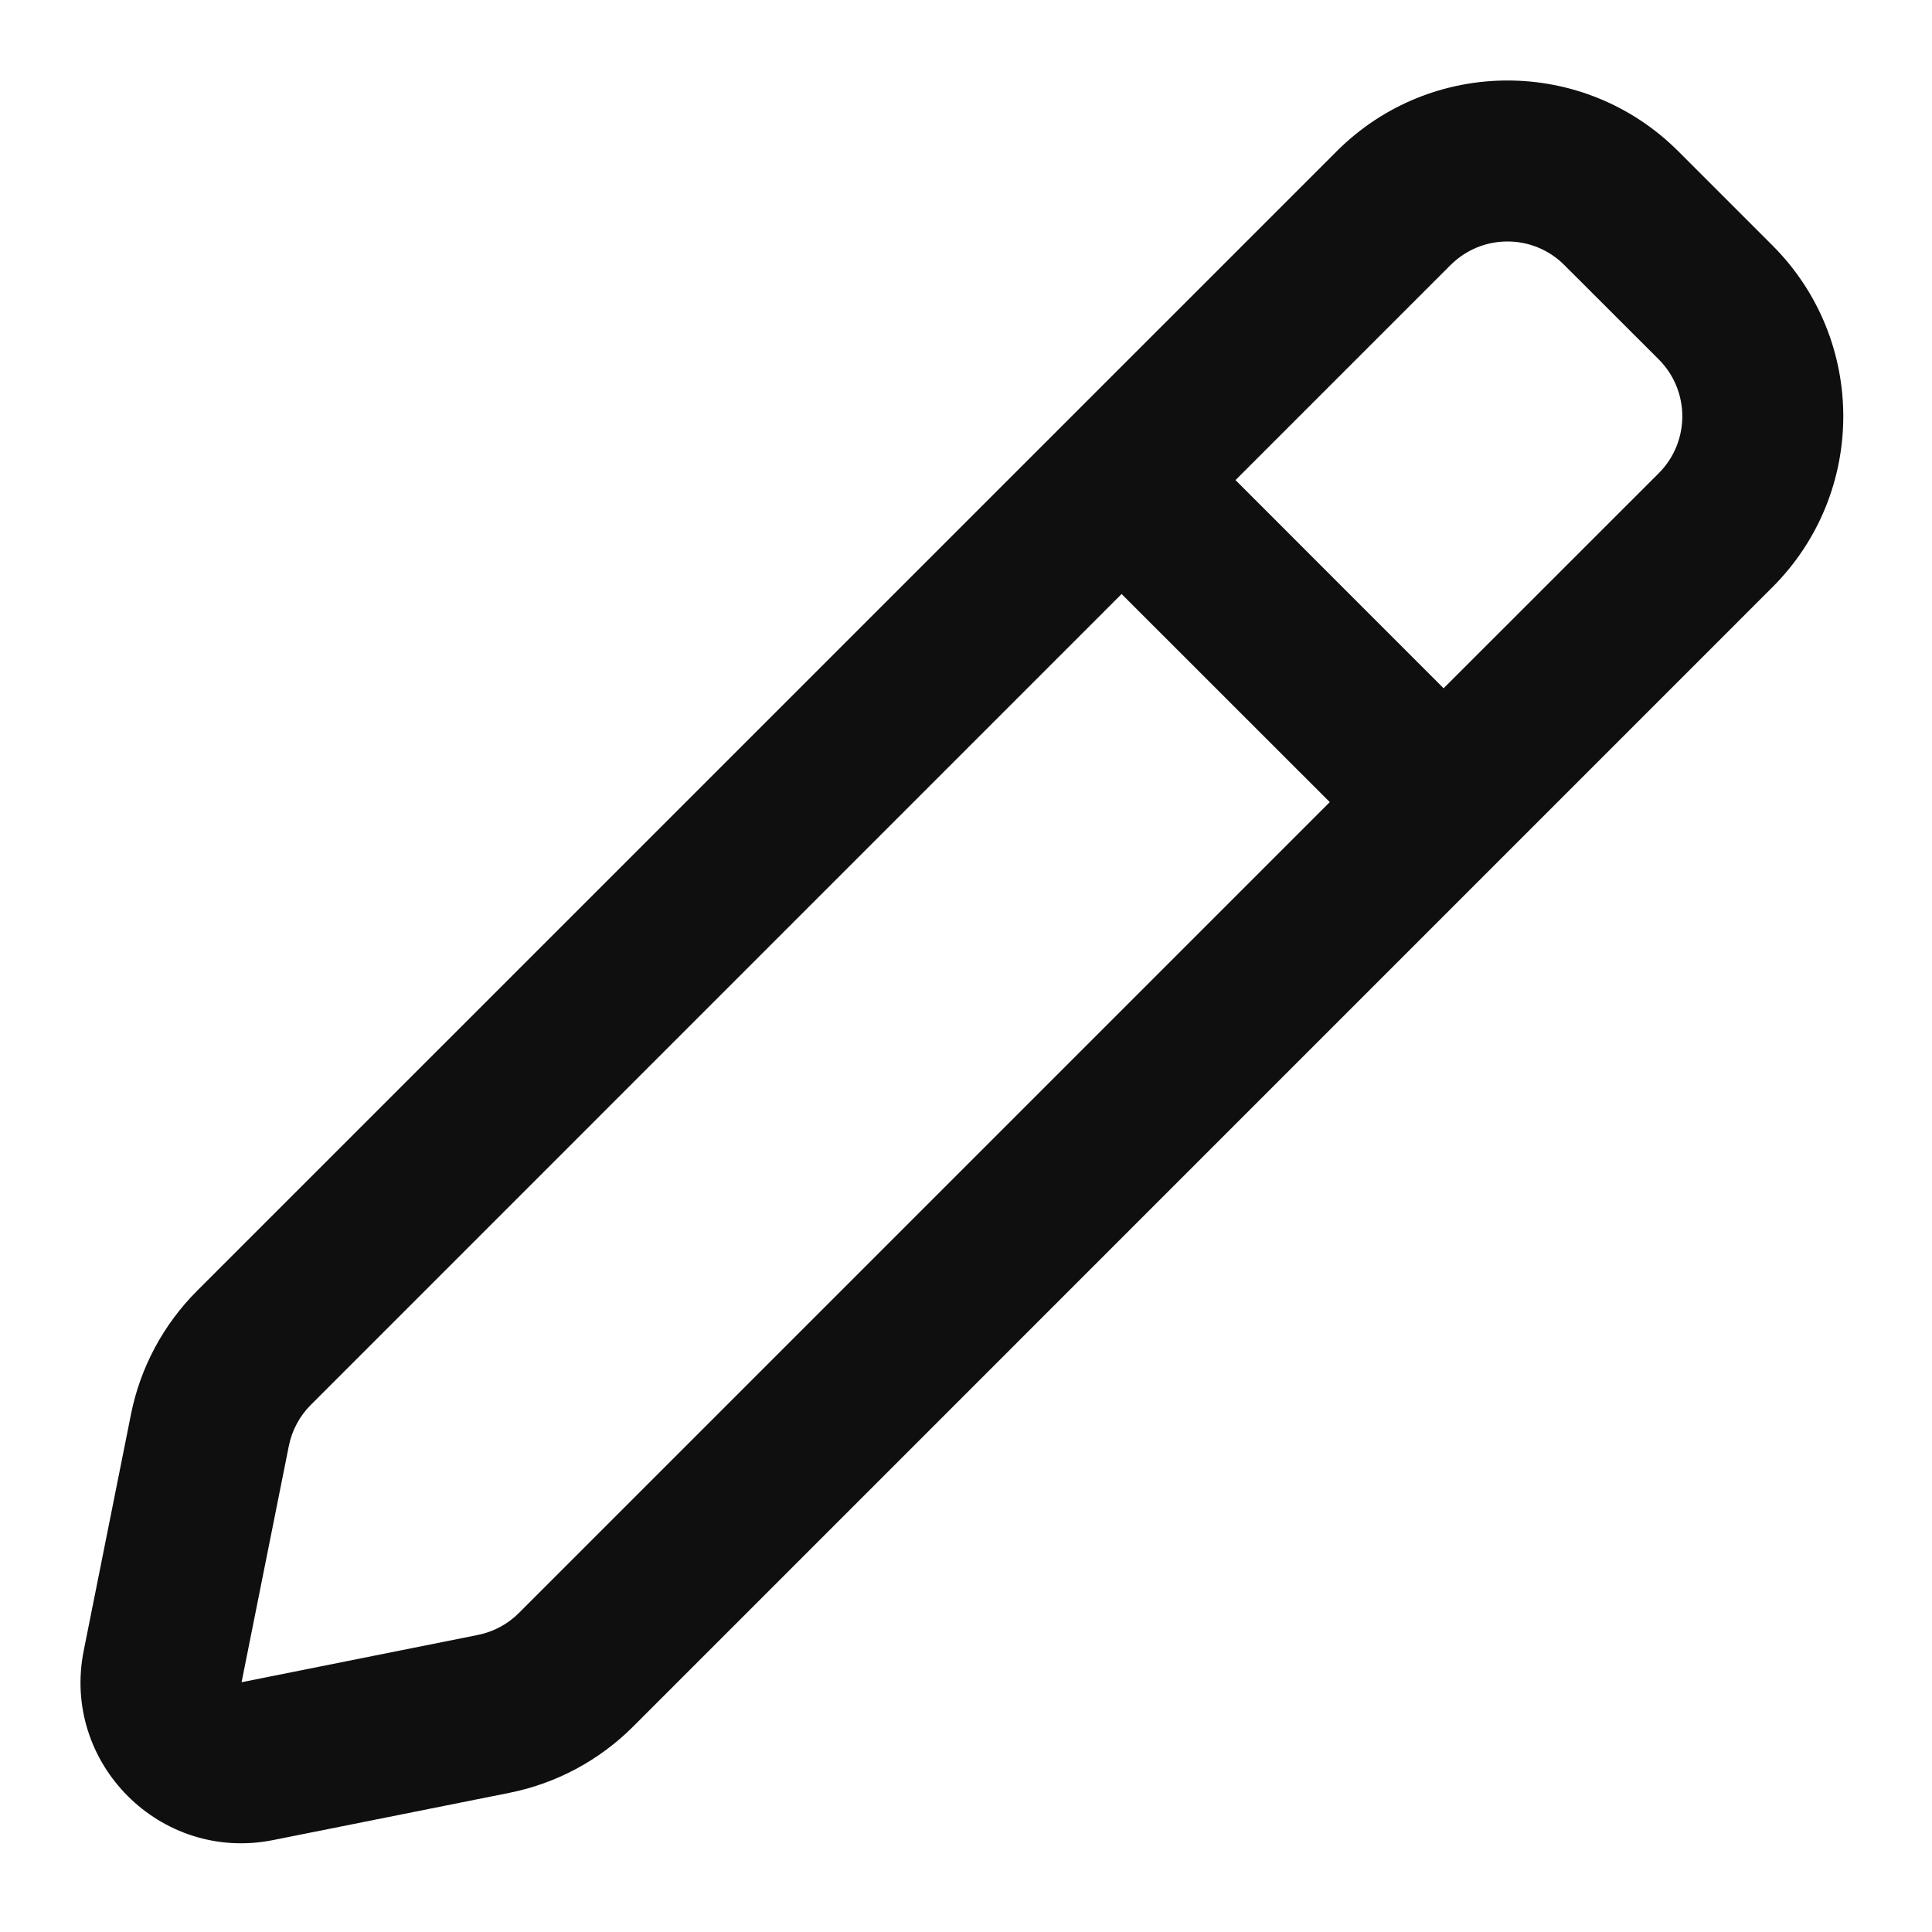
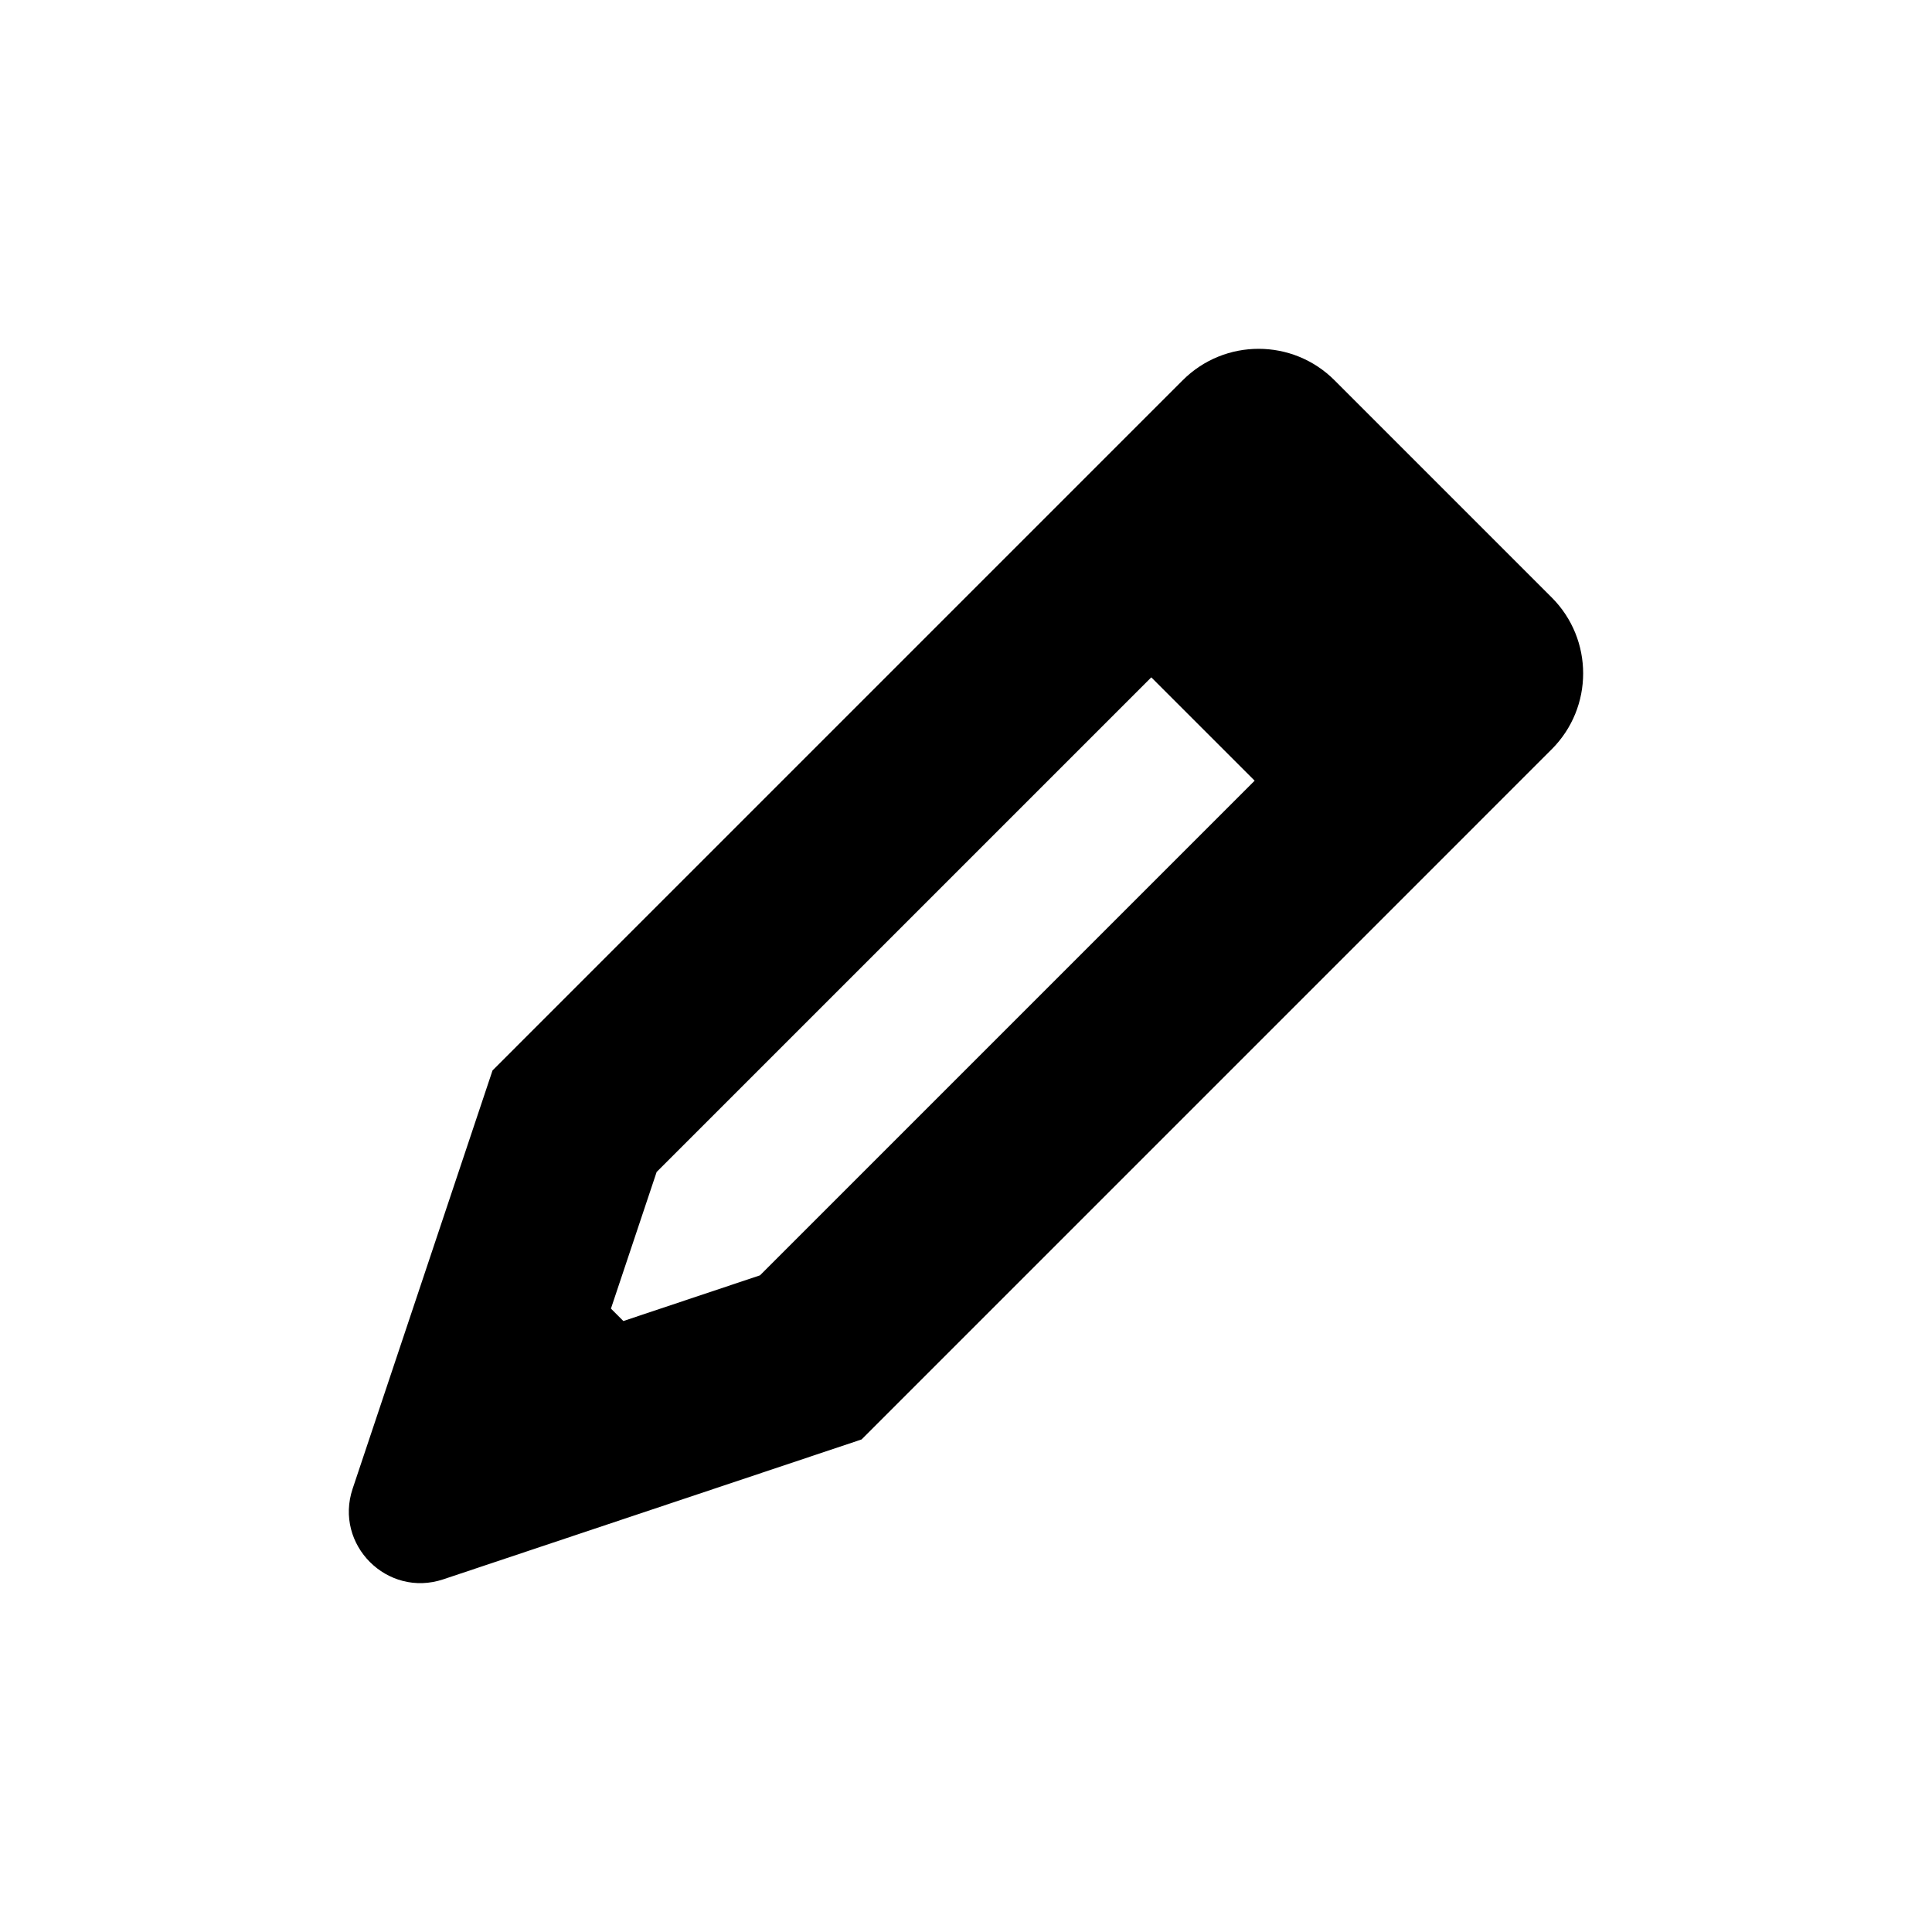
- <svg xmlns="http://www.w3.org/2000/svg" width="800px" height="800px" viewBox="0 0 24 24" fill="none">
-   <path fill-rule="evenodd" clip-rule="evenodd" d="M20.848 1.879C19.676 0.707 17.777 0.707 16.605 1.879L2.447 16.036C2.029 16.455 1.743 16.988 1.627 17.569L1.04 20.505C0.76 21.904 1.994 23.138 3.393 22.858L6.329 22.271C6.909 22.155 7.443 21.869 7.862 21.451L22.019 7.293C23.191 6.121 23.191 4.222 22.019 3.05L20.848 1.879ZM18.019 3.293C18.41 2.902 19.043 2.902 19.433 3.293L20.605 4.464C20.996 4.855 20.996 5.488 20.605 5.879L17.933 8.55L15.348 5.964L18.019 3.293ZM13.933 7.379L3.862 17.451C3.722 17.59 3.627 17.768 3.588 17.962L3.001 20.897L5.936 20.31C6.13 20.271 6.308 20.176 6.447 20.036L16.519 9.964L13.933 7.379Z" fill="#0F0F0F" />
+ <svg xmlns="http://www.w3.org/2000/svg" viewBox="0 0 72 72" width="64px" height="64px">
+   <path d="M57.828,22.266c1.562,1.562,1.562,4.095,0,5.657L32.108,53.644L16.52,58.857c-2.088,0.698-4.076-1.29-3.378-3.378 l5.213-15.587l25.721-25.721c1.562-1.562,4.095-1.562,5.657,0L57.828,22.266z M42.905,25.243L24.471,43.676l-1.703,5.092 l0.463,0.463l5.092-1.703l18.434-18.434L42.905,25.243z" />
</svg>
